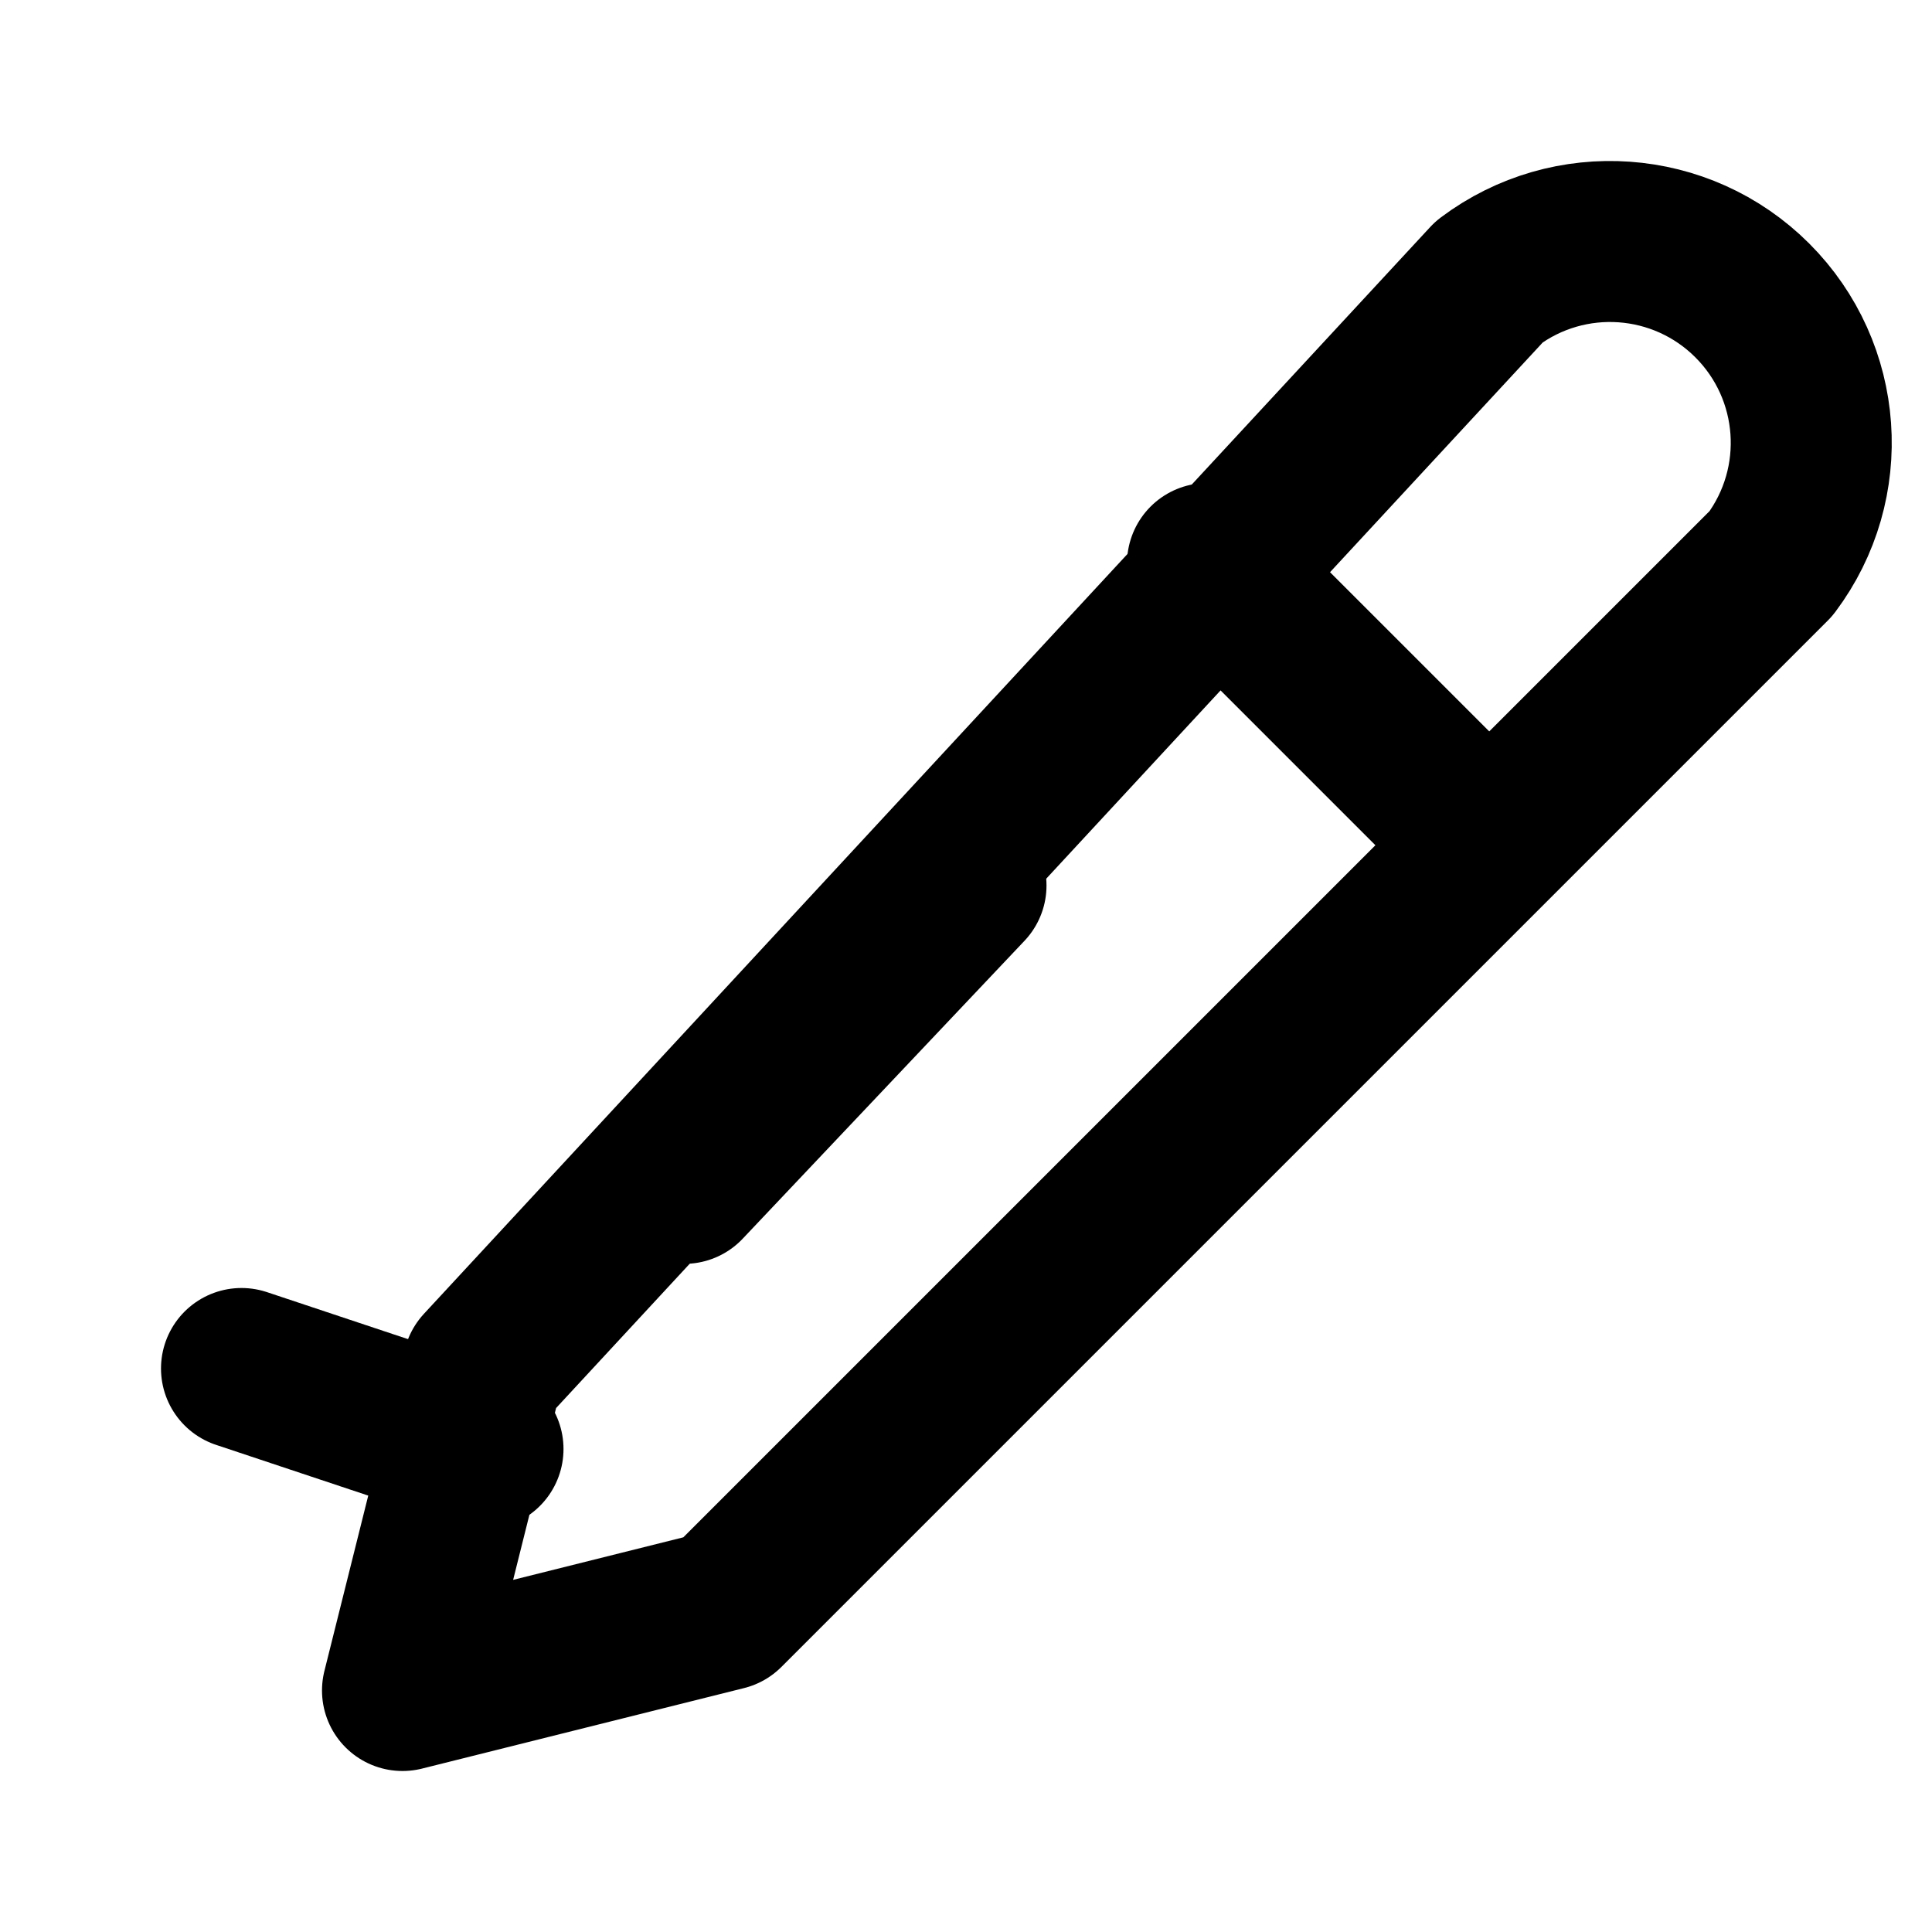
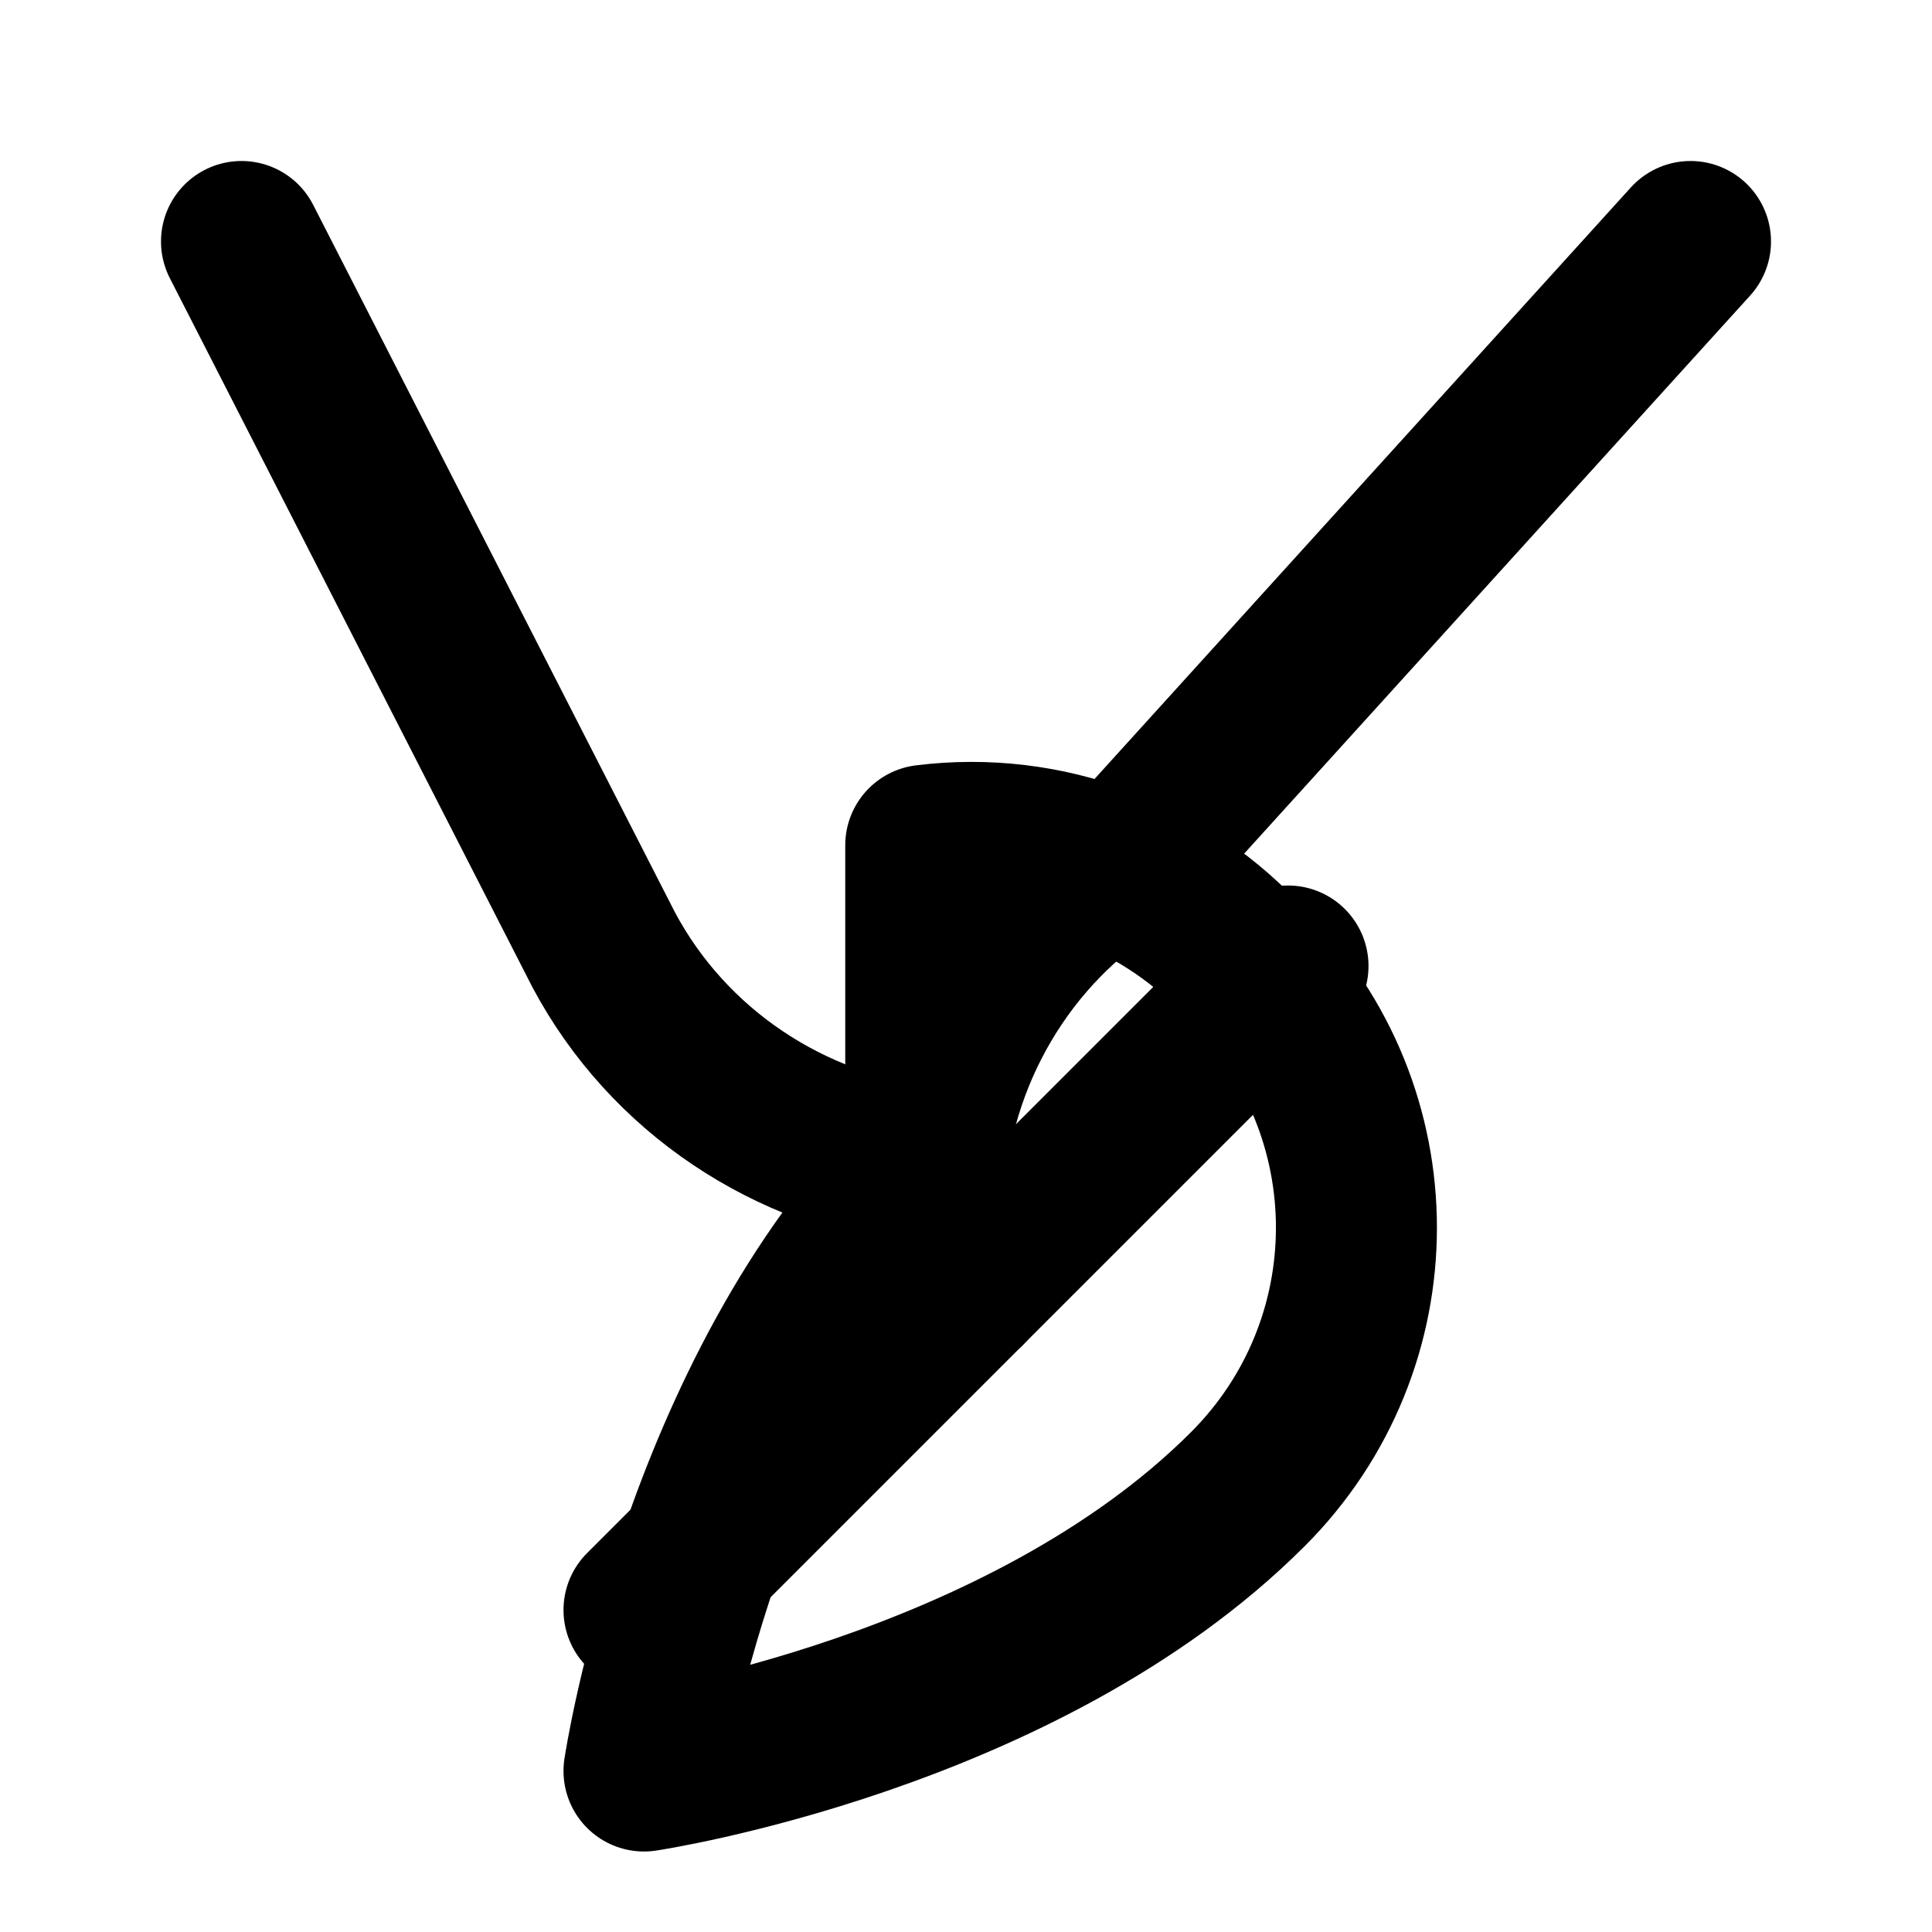
<svg xmlns="http://www.w3.org/2000/svg" width="16" height="16" viewBox="0 0 24 24" fill="none" stroke="currentColor" stroke-width="2" stroke-linecap="round" stroke-linejoin="round">
-   <path d="M18.5 3.5a2.5 2.5 0 0 1 3.5 3.5L9 20l-4 1 1-4Z" />
-   <path d="m15 7 3 3" />
-   <path d="M8.5 14.7 12 11" />
-   <path d="M6 18l-3-1" />
+   <path d="M11.5 14.5c.2-1.7 1.2-3.2 2.7-4L21 3" />
+   <path d="M11.5 14.5c-1.7-.2-3.2-1.2-4-2.7L3 3" />
+   <path d="M11.5 14.5c-2.8 2.8-3.5 7.5-3.5 7.5s4.7-.7 7.5-3.5c1.8-1.8 1.8-4.7 0-6.5a4.6 4.6 0 0 0-4-1.5Z" />
+   <path d="m8 20 4-4" />
+   <path d="m16 12-4 4" />
</svg>
